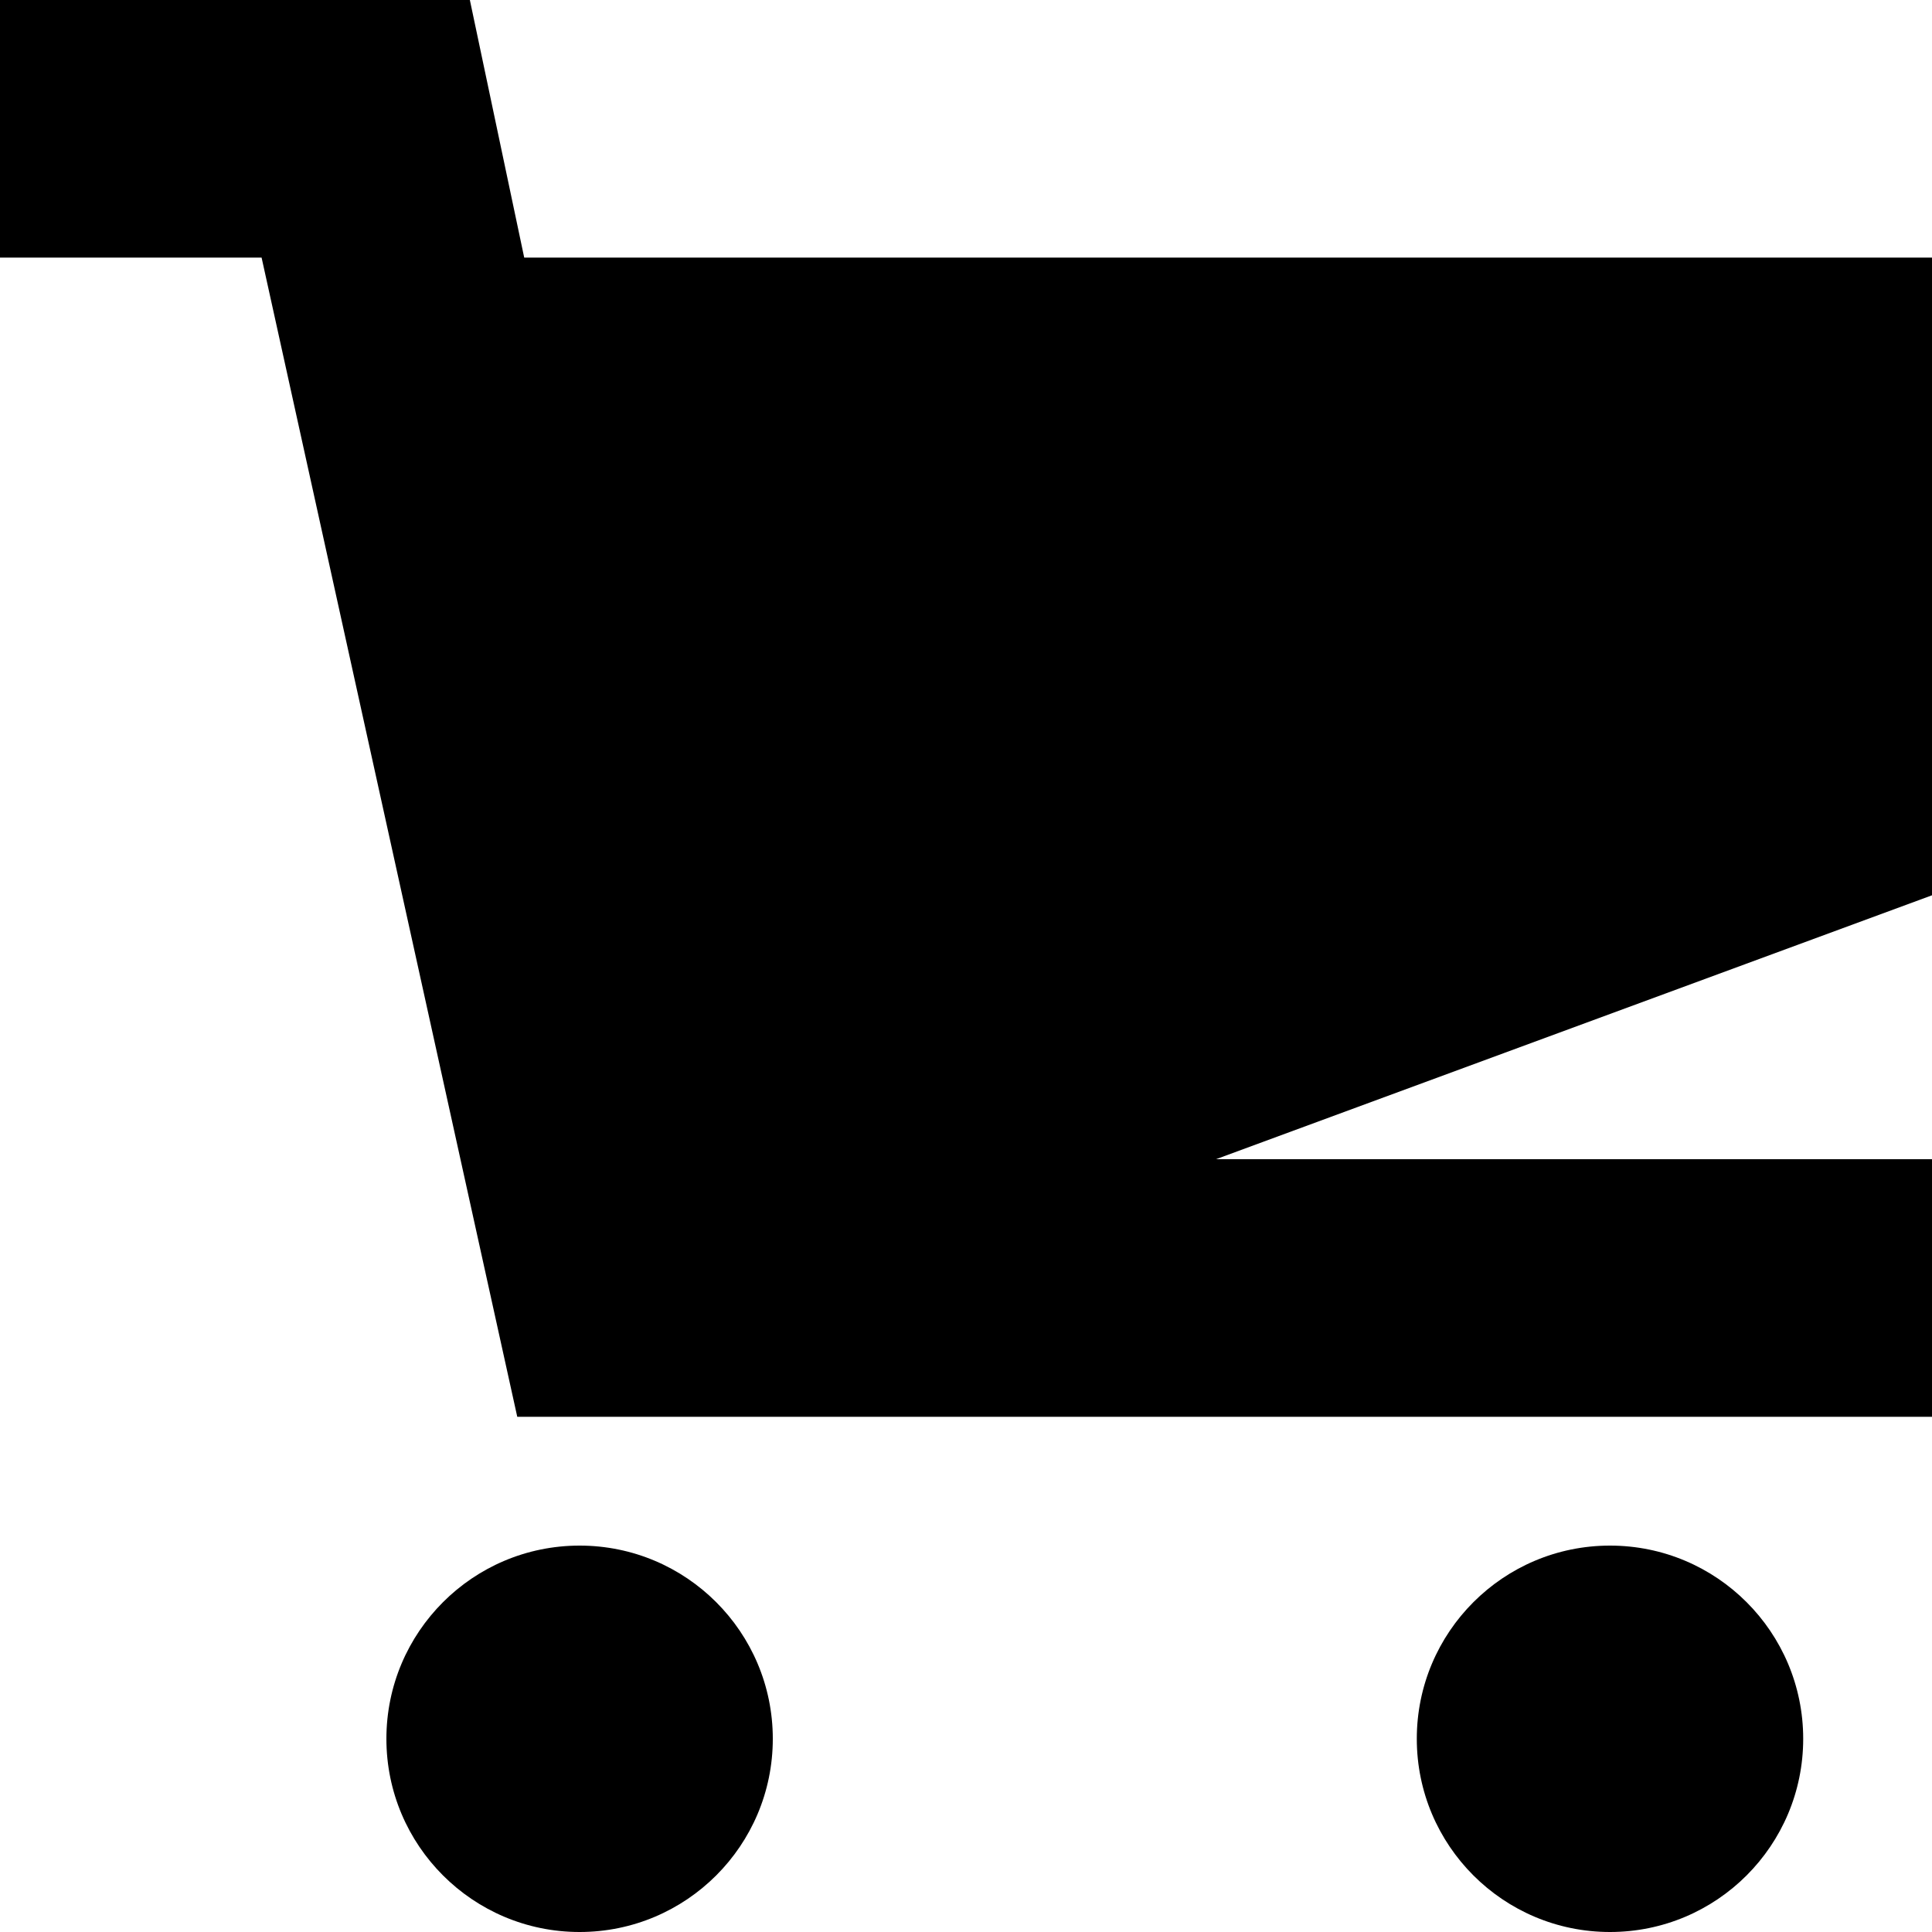
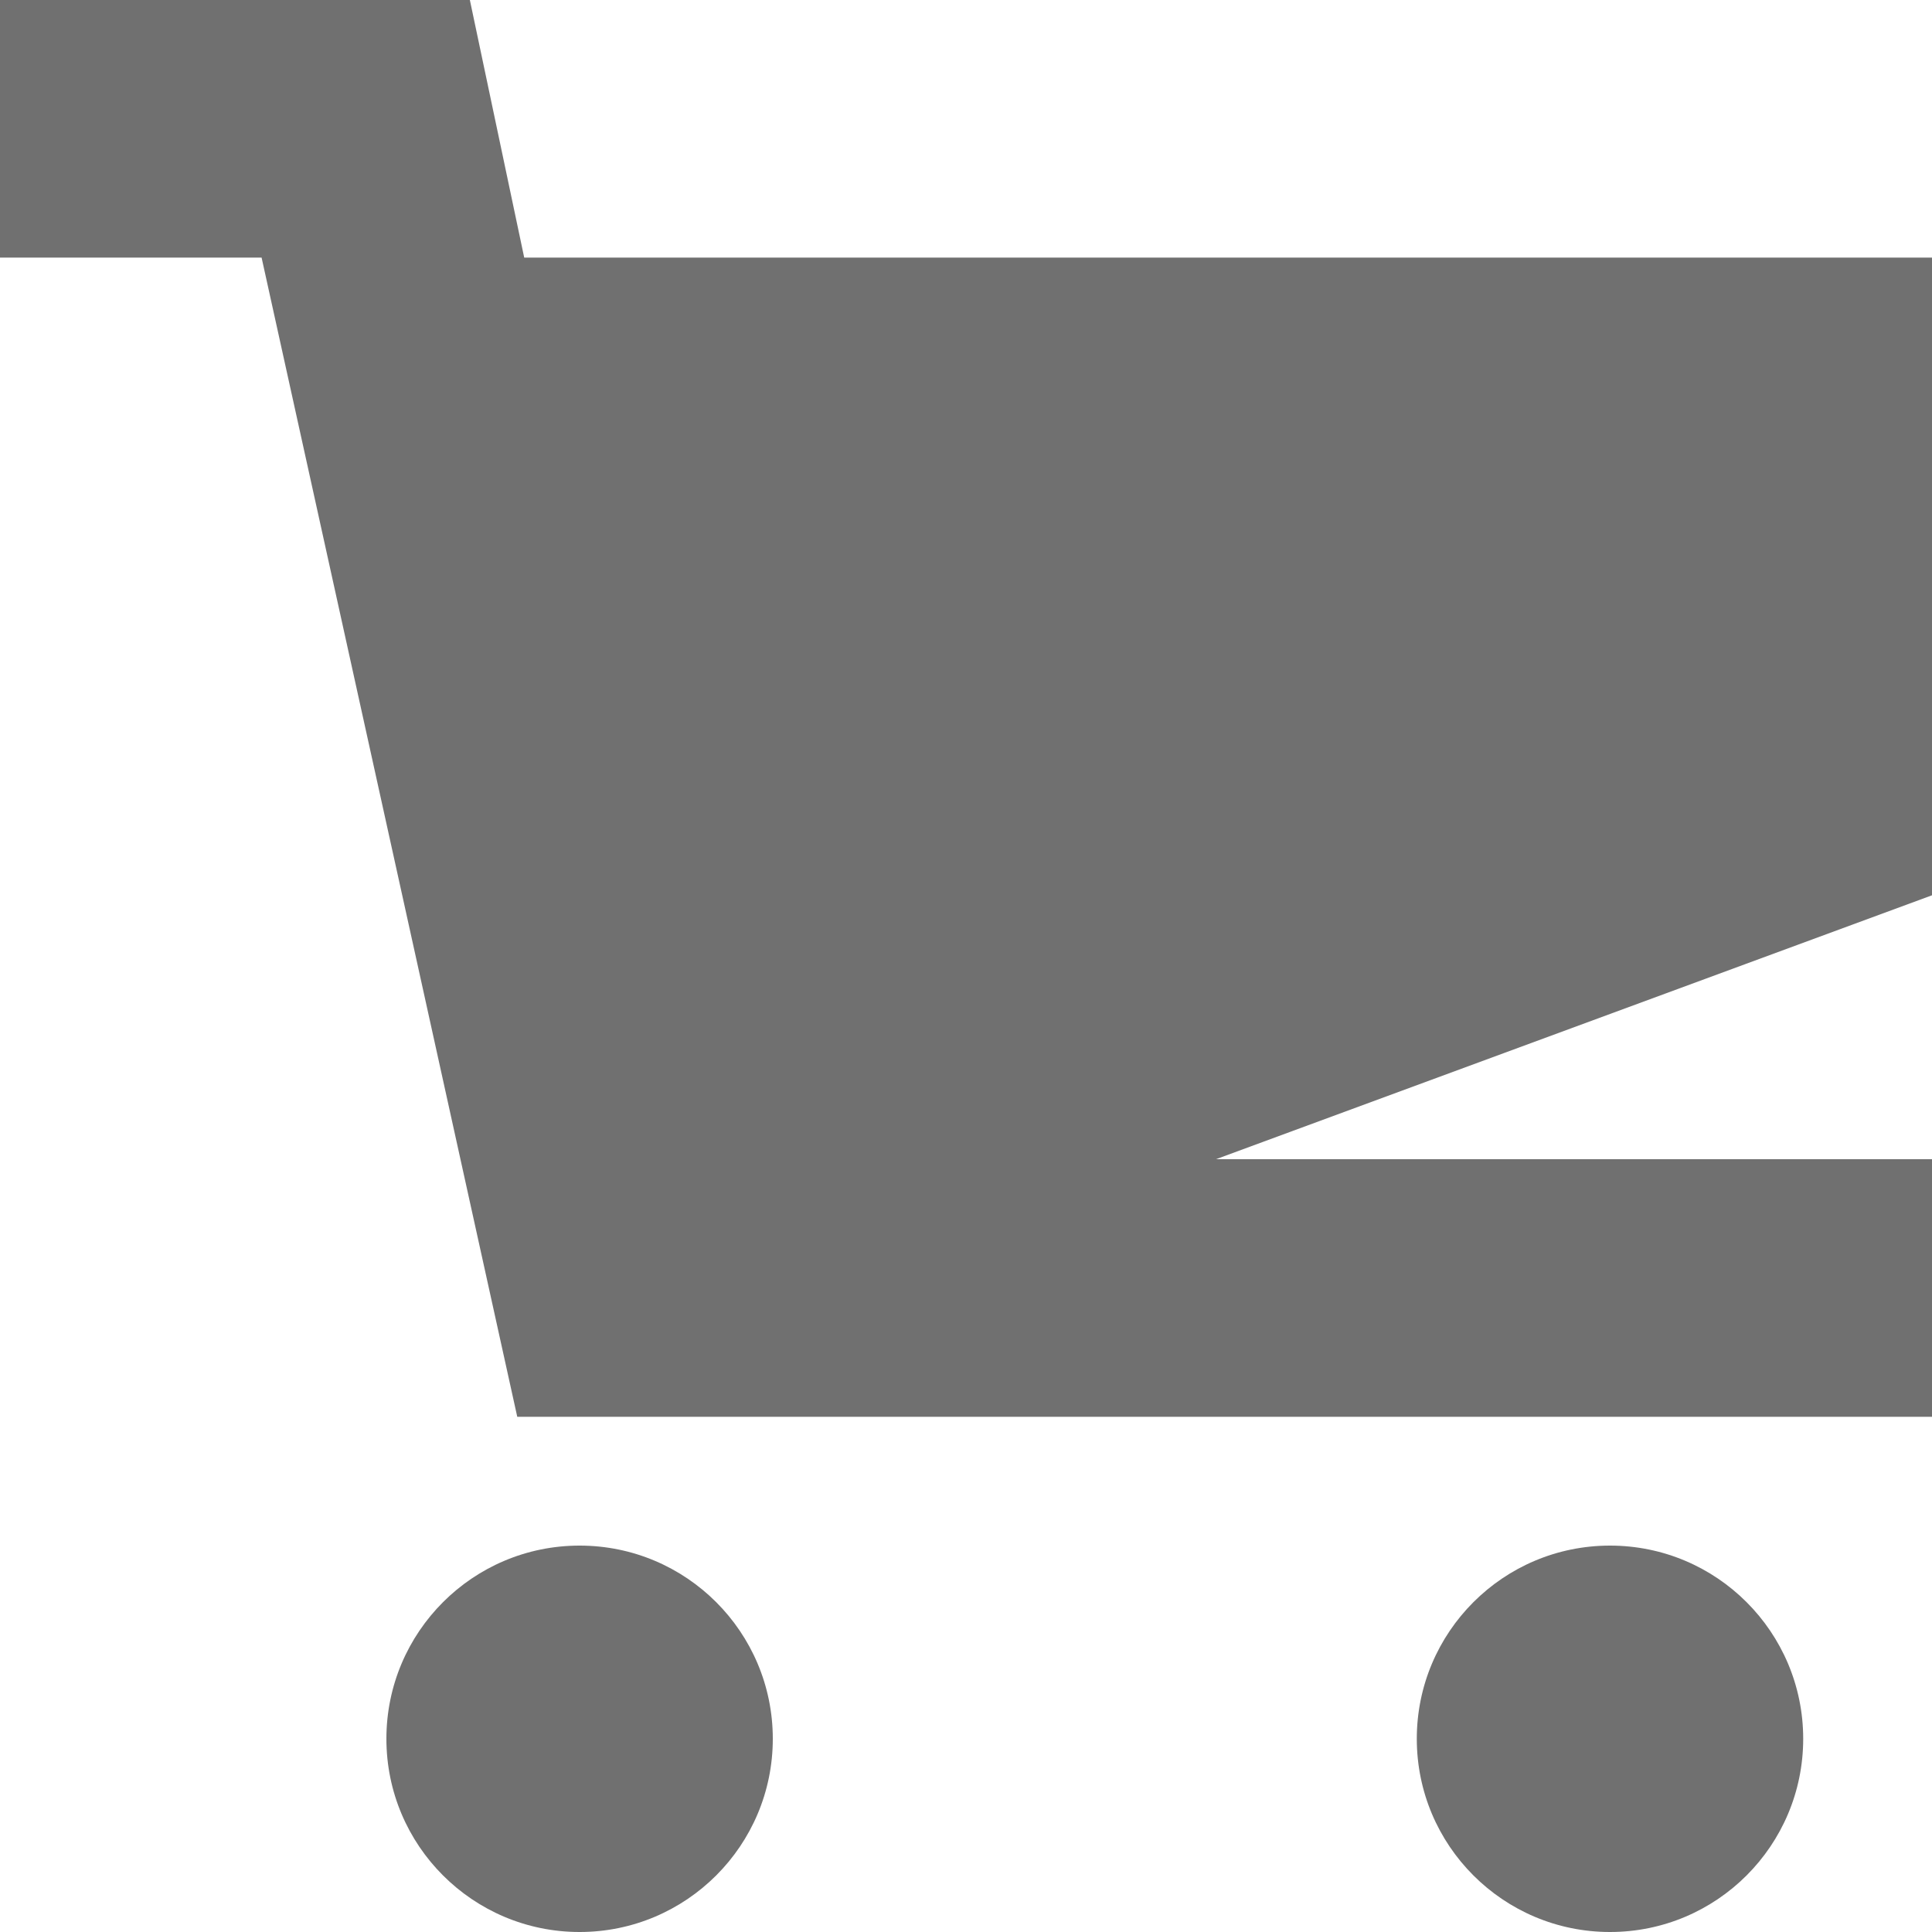
<svg xmlns="http://www.w3.org/2000/svg" version="1.1" id="Layer_1" x="0px" y="0px" width="15px" height="15px" viewBox="0 0 15 15" enable-background="new 0 0 15 15" xml:space="preserve">
-   <g>
+   <g fill="#707070">
    <circle cx="4.5" cy="13.5" r="1.5" />
    <circle cx="12.5" cy="13.5" r="1.5" />
    <polygon points="15,2 4.07,2 3.648,0 0,0 0,2 2.031,2 4.016,11 15,11 15,9 9.441,9 15,6.951  " />
  </g>
</svg>
